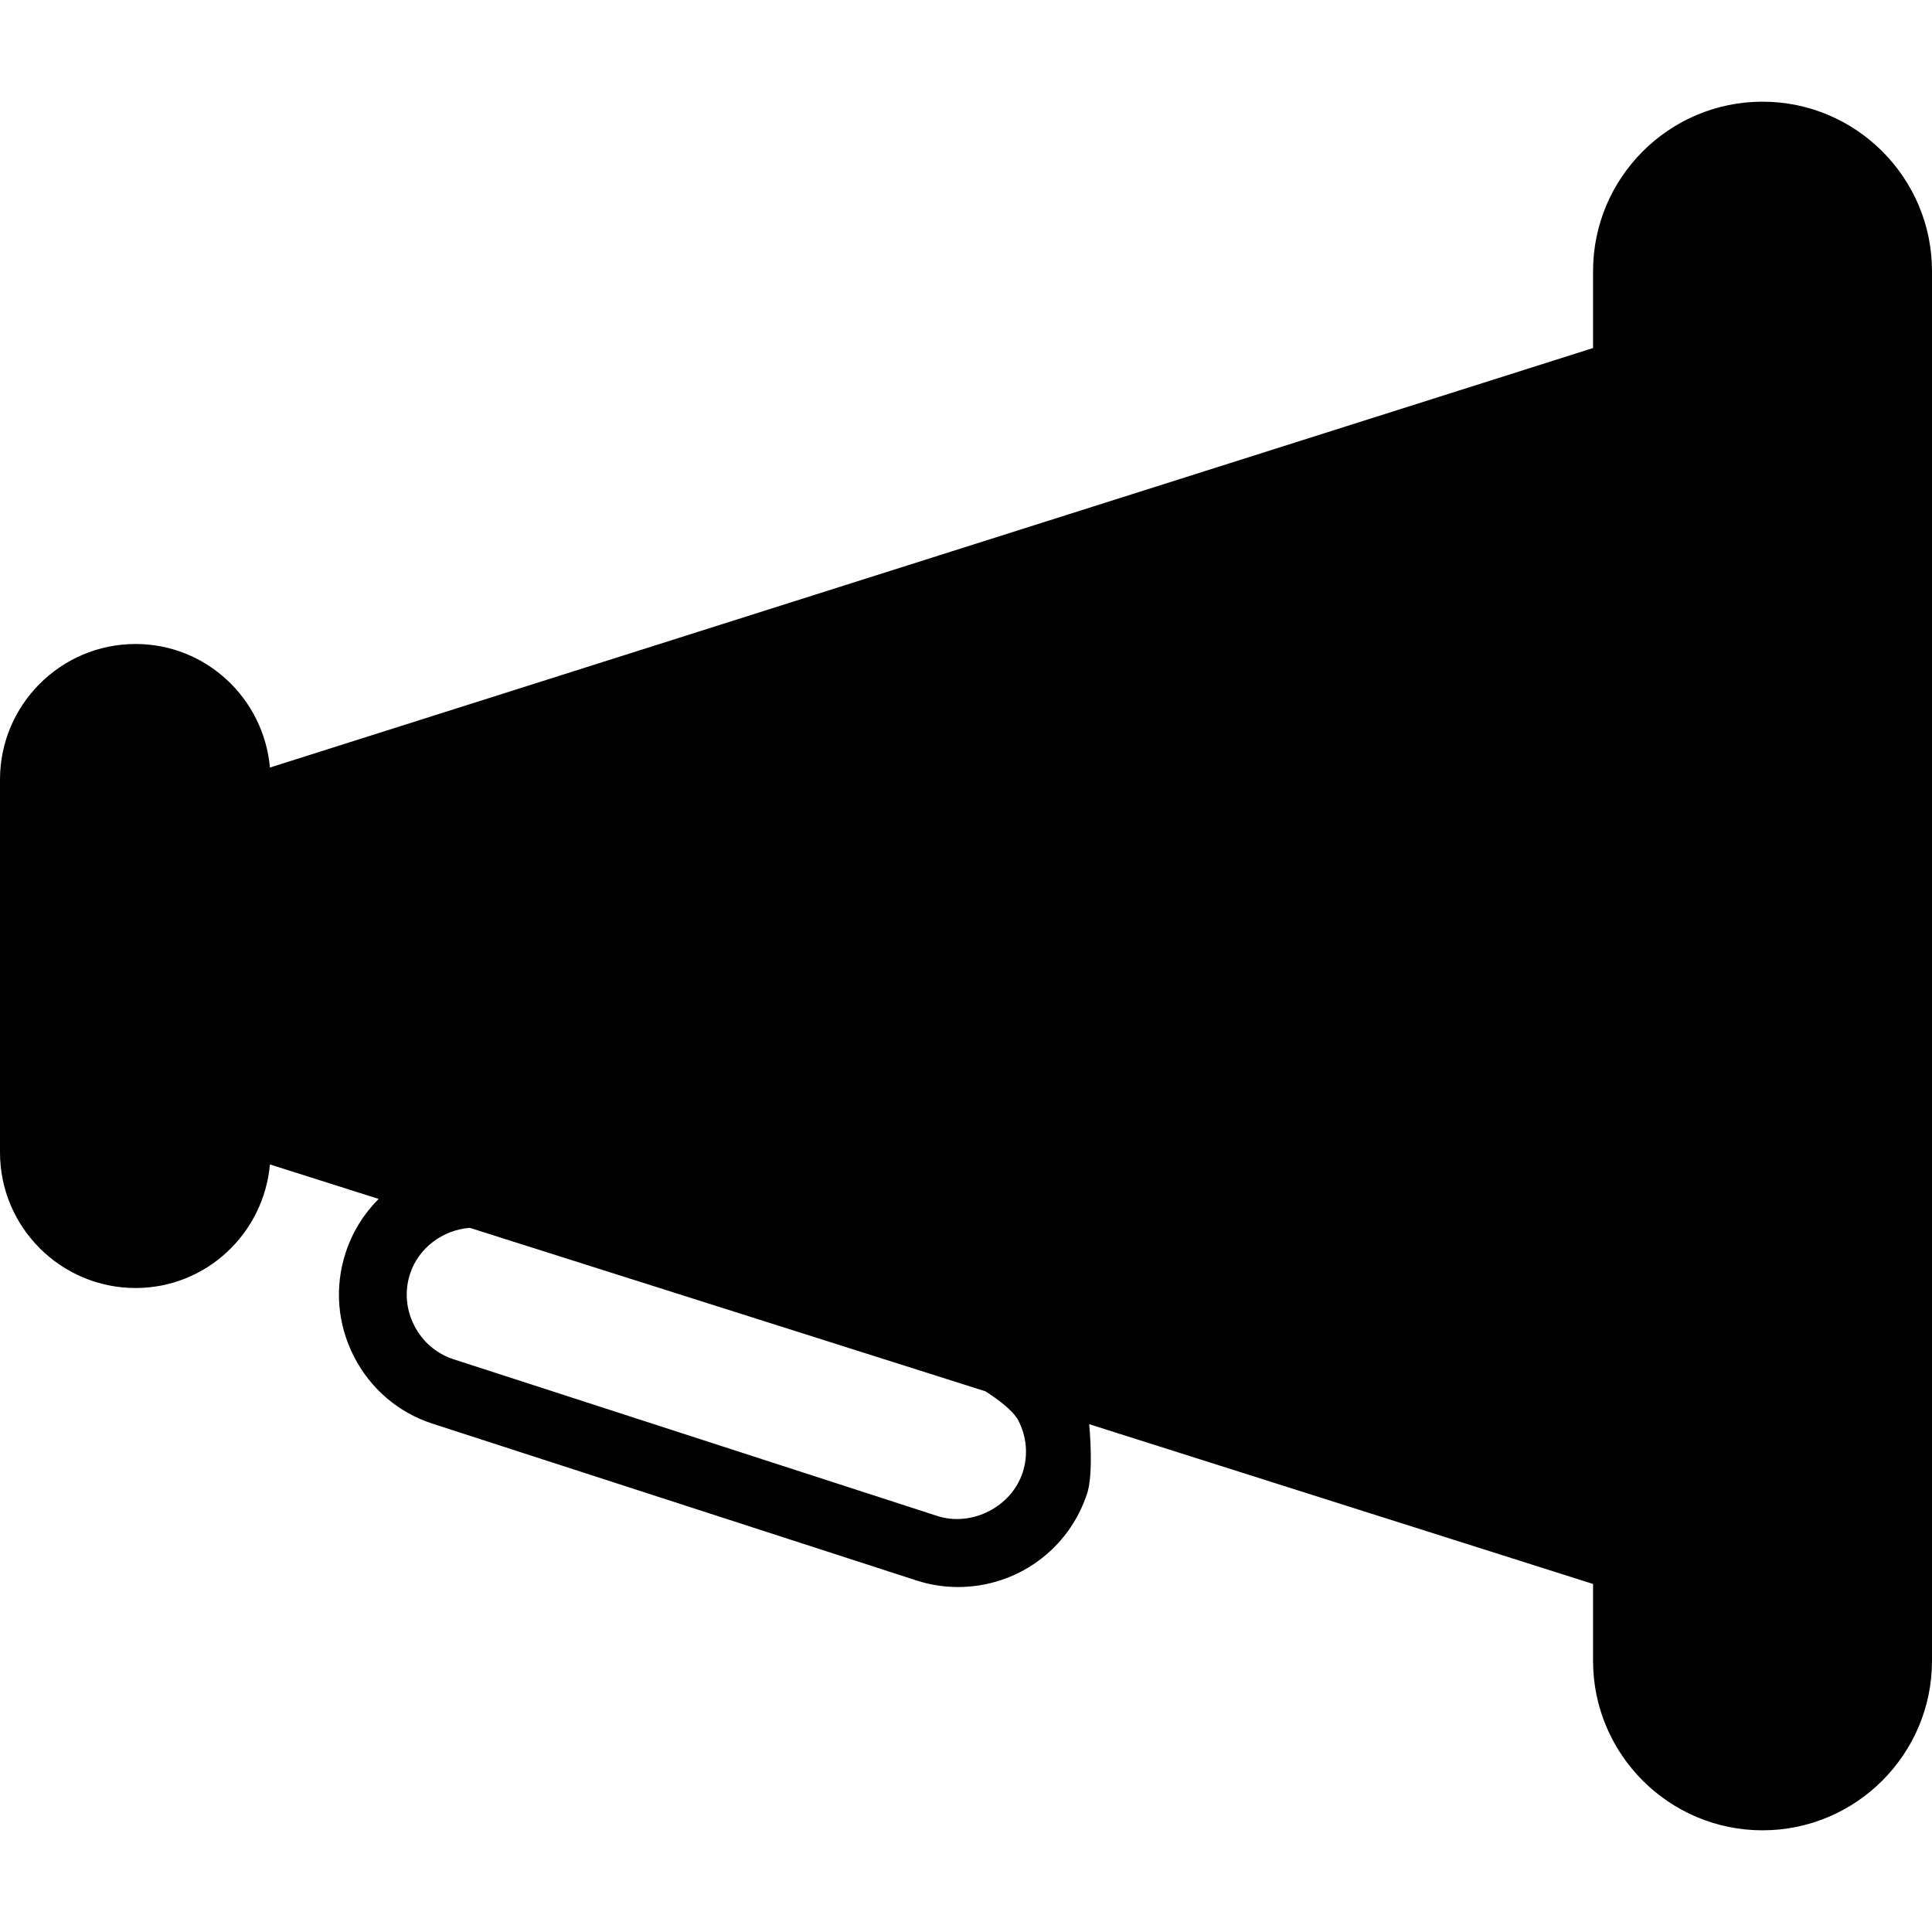
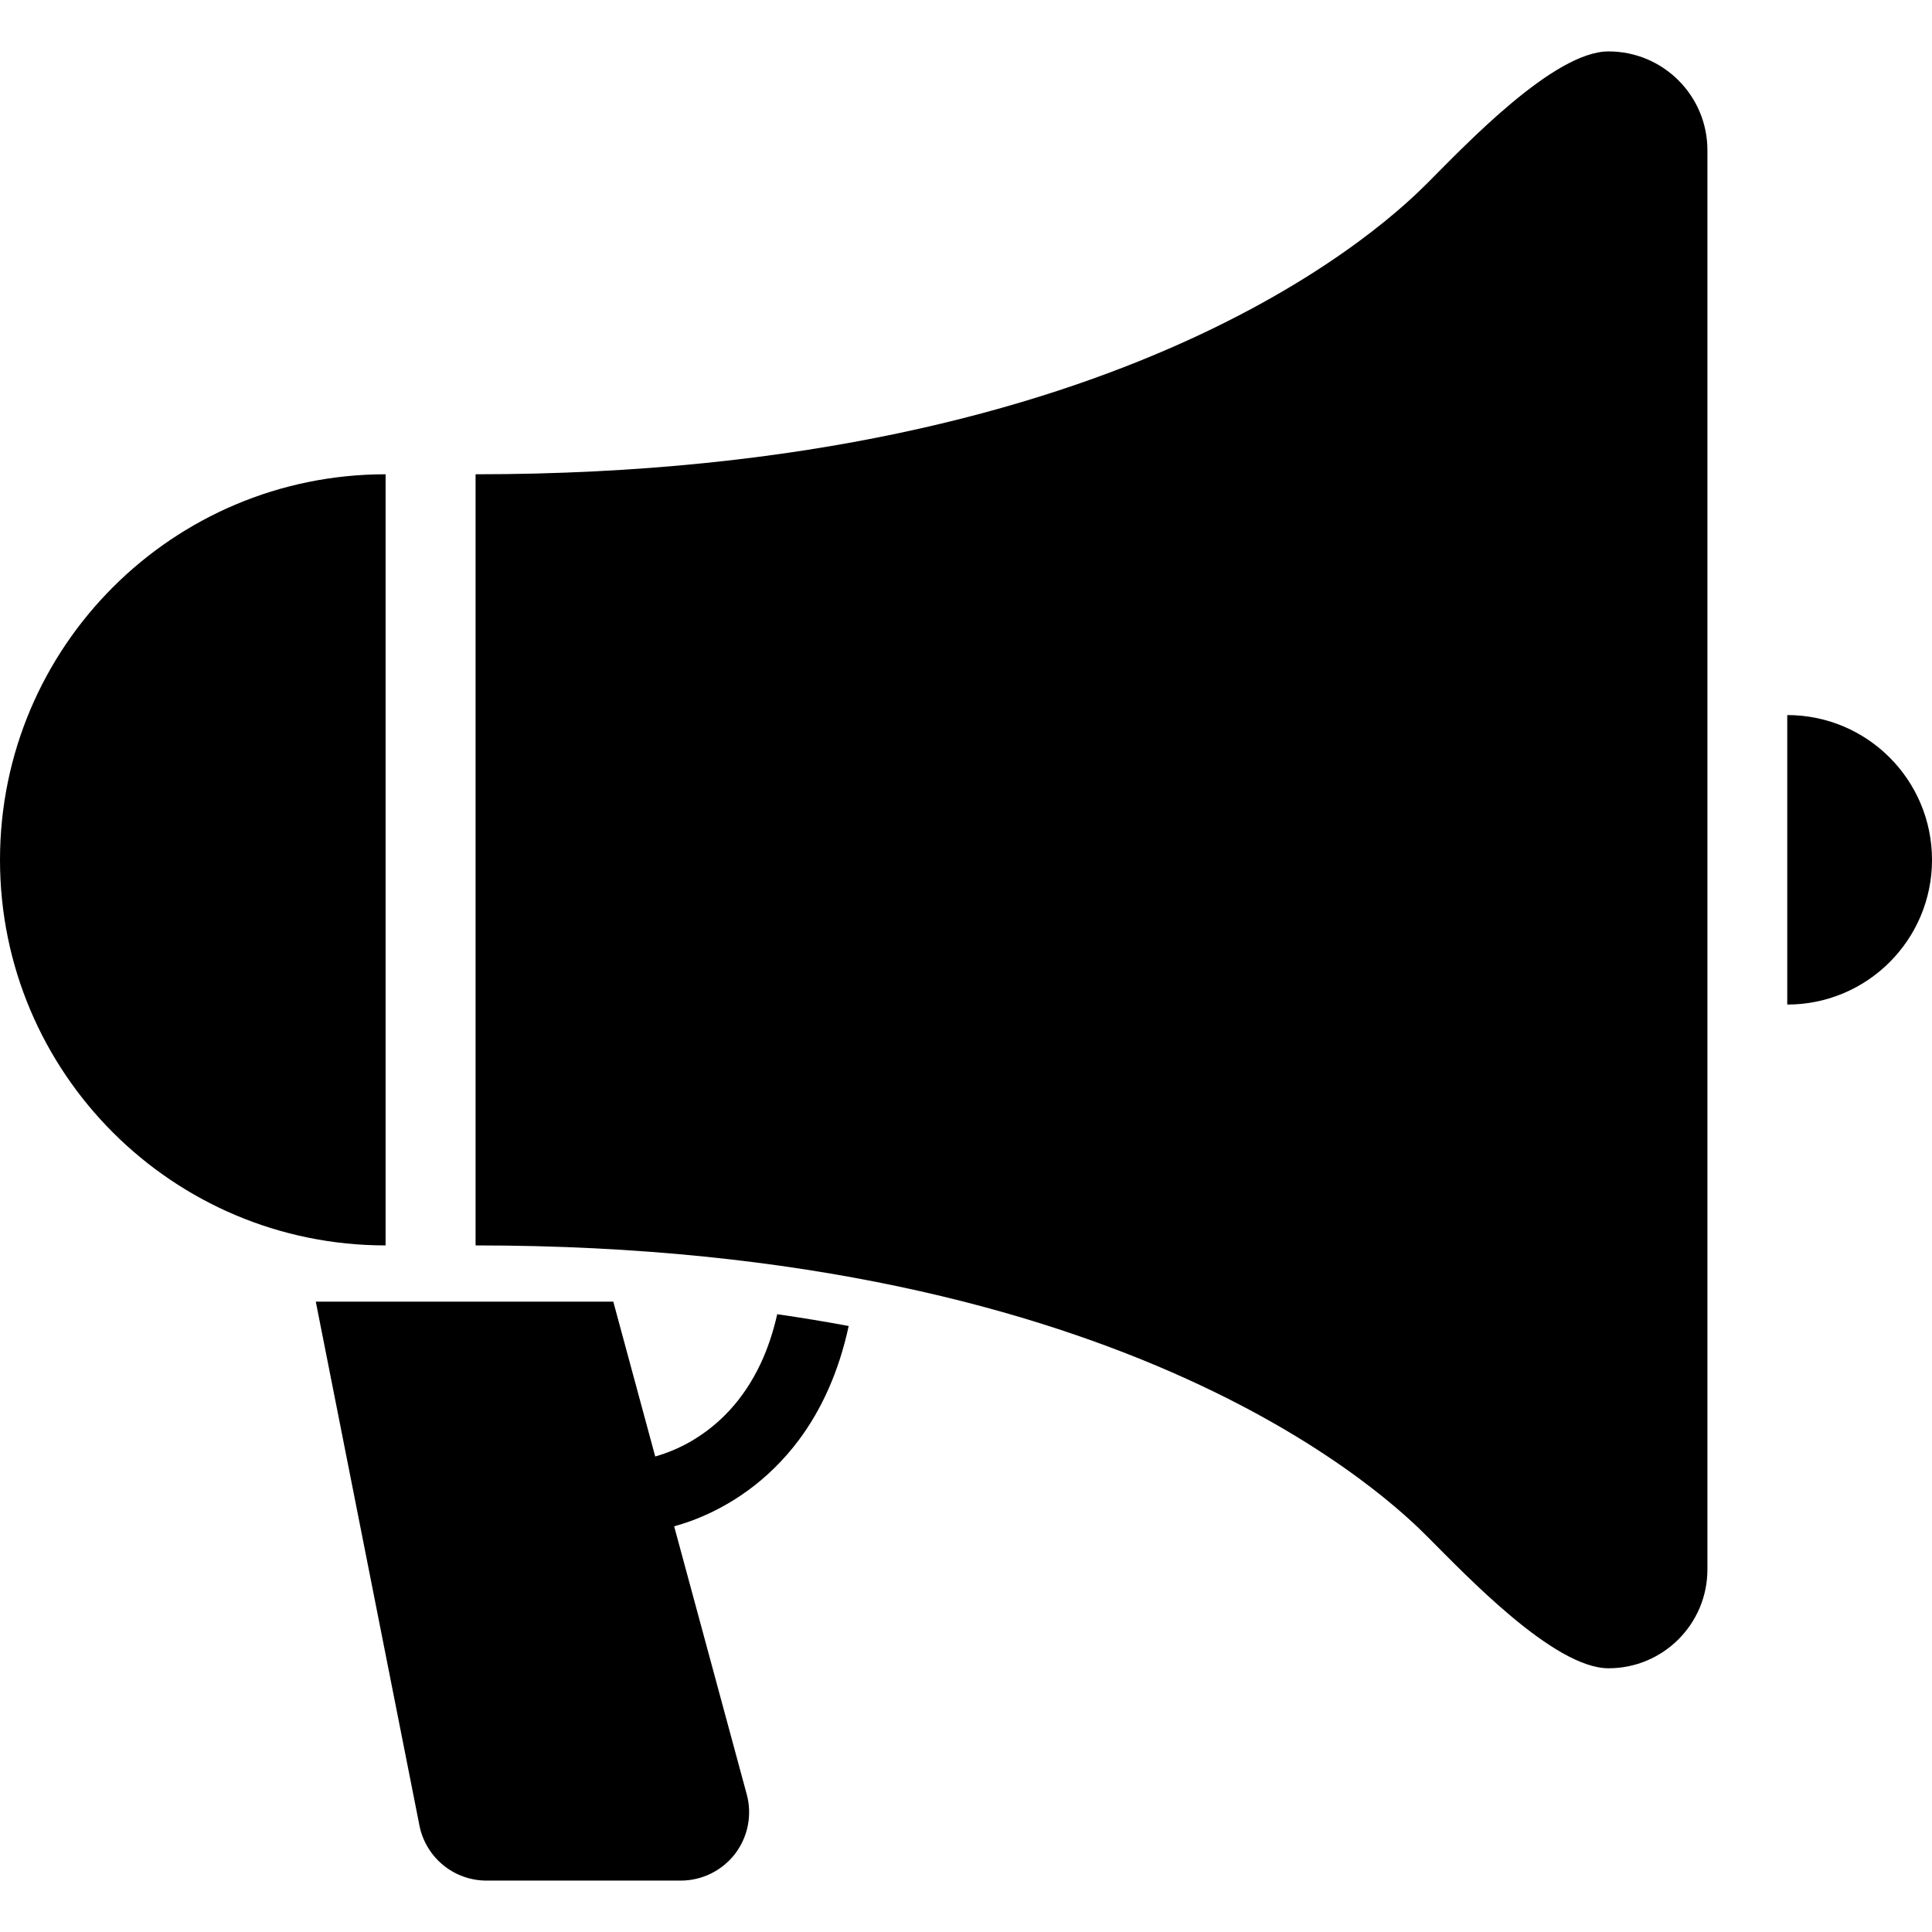
- <svg xmlns="http://www.w3.org/2000/svg" fill="#000000" height="800px" width="800px" version="1.1" id="Capa_1" viewBox="0 0 57 57" xml:space="preserve">
+ <svg xmlns="http://www.w3.org/2000/svg" version="1.1" id="_x32_" width="800px" height="800px" viewBox="0 0 512 512" xml:space="preserve">
+   <style type="text/css">
+ 
+ 	.st0{fill:#000000;}
+ 
+ </style>
  <g>
-     <path d="M52,3c-2.757,0-5,2.243-5,5v2.268L7.964,22.645C7.781,20.607,6.084,19,4,19c-2.206,0-4,1.794-4,4v11c0,2.206,1.794,4,4,4   c2.084,0,3.781-1.607,3.964-3.645l3.207,1.017c-0.437,0.437-0.776,0.978-0.976,1.595c-0.328,1.014-0.241,2.097,0.246,3.051   c0.486,0.954,1.313,1.66,2.326,1.987l14.27,4.623c0.397,0.129,0.811,0.194,1.227,0.194c1.744,0,3.275-1.112,3.812-2.767   c0.139-0.429,0.124-1.295,0.059-2.037L47,46.732V49c0,2.757,2.243,5,5,5s5-2.243,5-5V8C57,5.243,54.757,3,52,3z M30.173,43.439   c-0.327,1.011-1.493,1.617-2.519,1.287l-14.271-4.623c-0.505-0.164-0.918-0.517-1.161-0.995c-0.244-0.478-0.289-1.019-0.125-1.523   c0.248-0.766,0.963-1.298,1.763-1.36l15.213,4.823c0.318,0.202,0.816,0.557,0.974,0.867C30.292,42.393,30.337,42.934,30.173,43.439   z" />
+     <path class="st0" d="M201.672,361.172c-4.719,10.078-11.297,16.484-18.219,20.594c-3.25,1.938-6.609,3.297-9.813,4.219   l-11.109-41.031H83.688l27.469,138.828c1.688,8.484,9.125,14.594,17.781,14.594h51.469c5.641,0,10.953-2.625,14.391-7.094   c3.422-4.484,4.578-10.313,3.094-15.766l-19.234-71.031c1.469-0.406,2.969-0.875,4.469-1.422   c10.063-3.688,20.484-10.578,28.641-21.531c5.922-7.953,10.531-17.984,13.141-30.125c-6.094-1.141-12.406-2.188-18.938-3.125   C204.875,353.141,203.406,357.422,201.672,361.172z" />
+     <path class="st0" d="M426.281,13.625c-14.469,0-37.813,24.688-47.875,34.766c-8.75,8.75-77.625,77.297-252.375,77.297v204.359   c174.75,0,243.625,68.547,252.375,77.313c10.063,10.063,33.406,34.75,47.875,34.75s26.203-11.719,26.203-26.203V39.813   C452.484,25.344,440.75,13.625,426.281,13.625z" />
+     <path class="st0" d="M102.188,125.688C45.75,125.688,0,171.422,0,227.875c0,56.438,45.75,102.172,102.188,102.172V125.688z" />
+     <path class="st0" d="M473.641,189.5v76.719c21.188,0,38.359-17.156,38.359-38.344C512,206.672,494.828,189.5,473.641,189.5z" />
  </g>
</svg>
